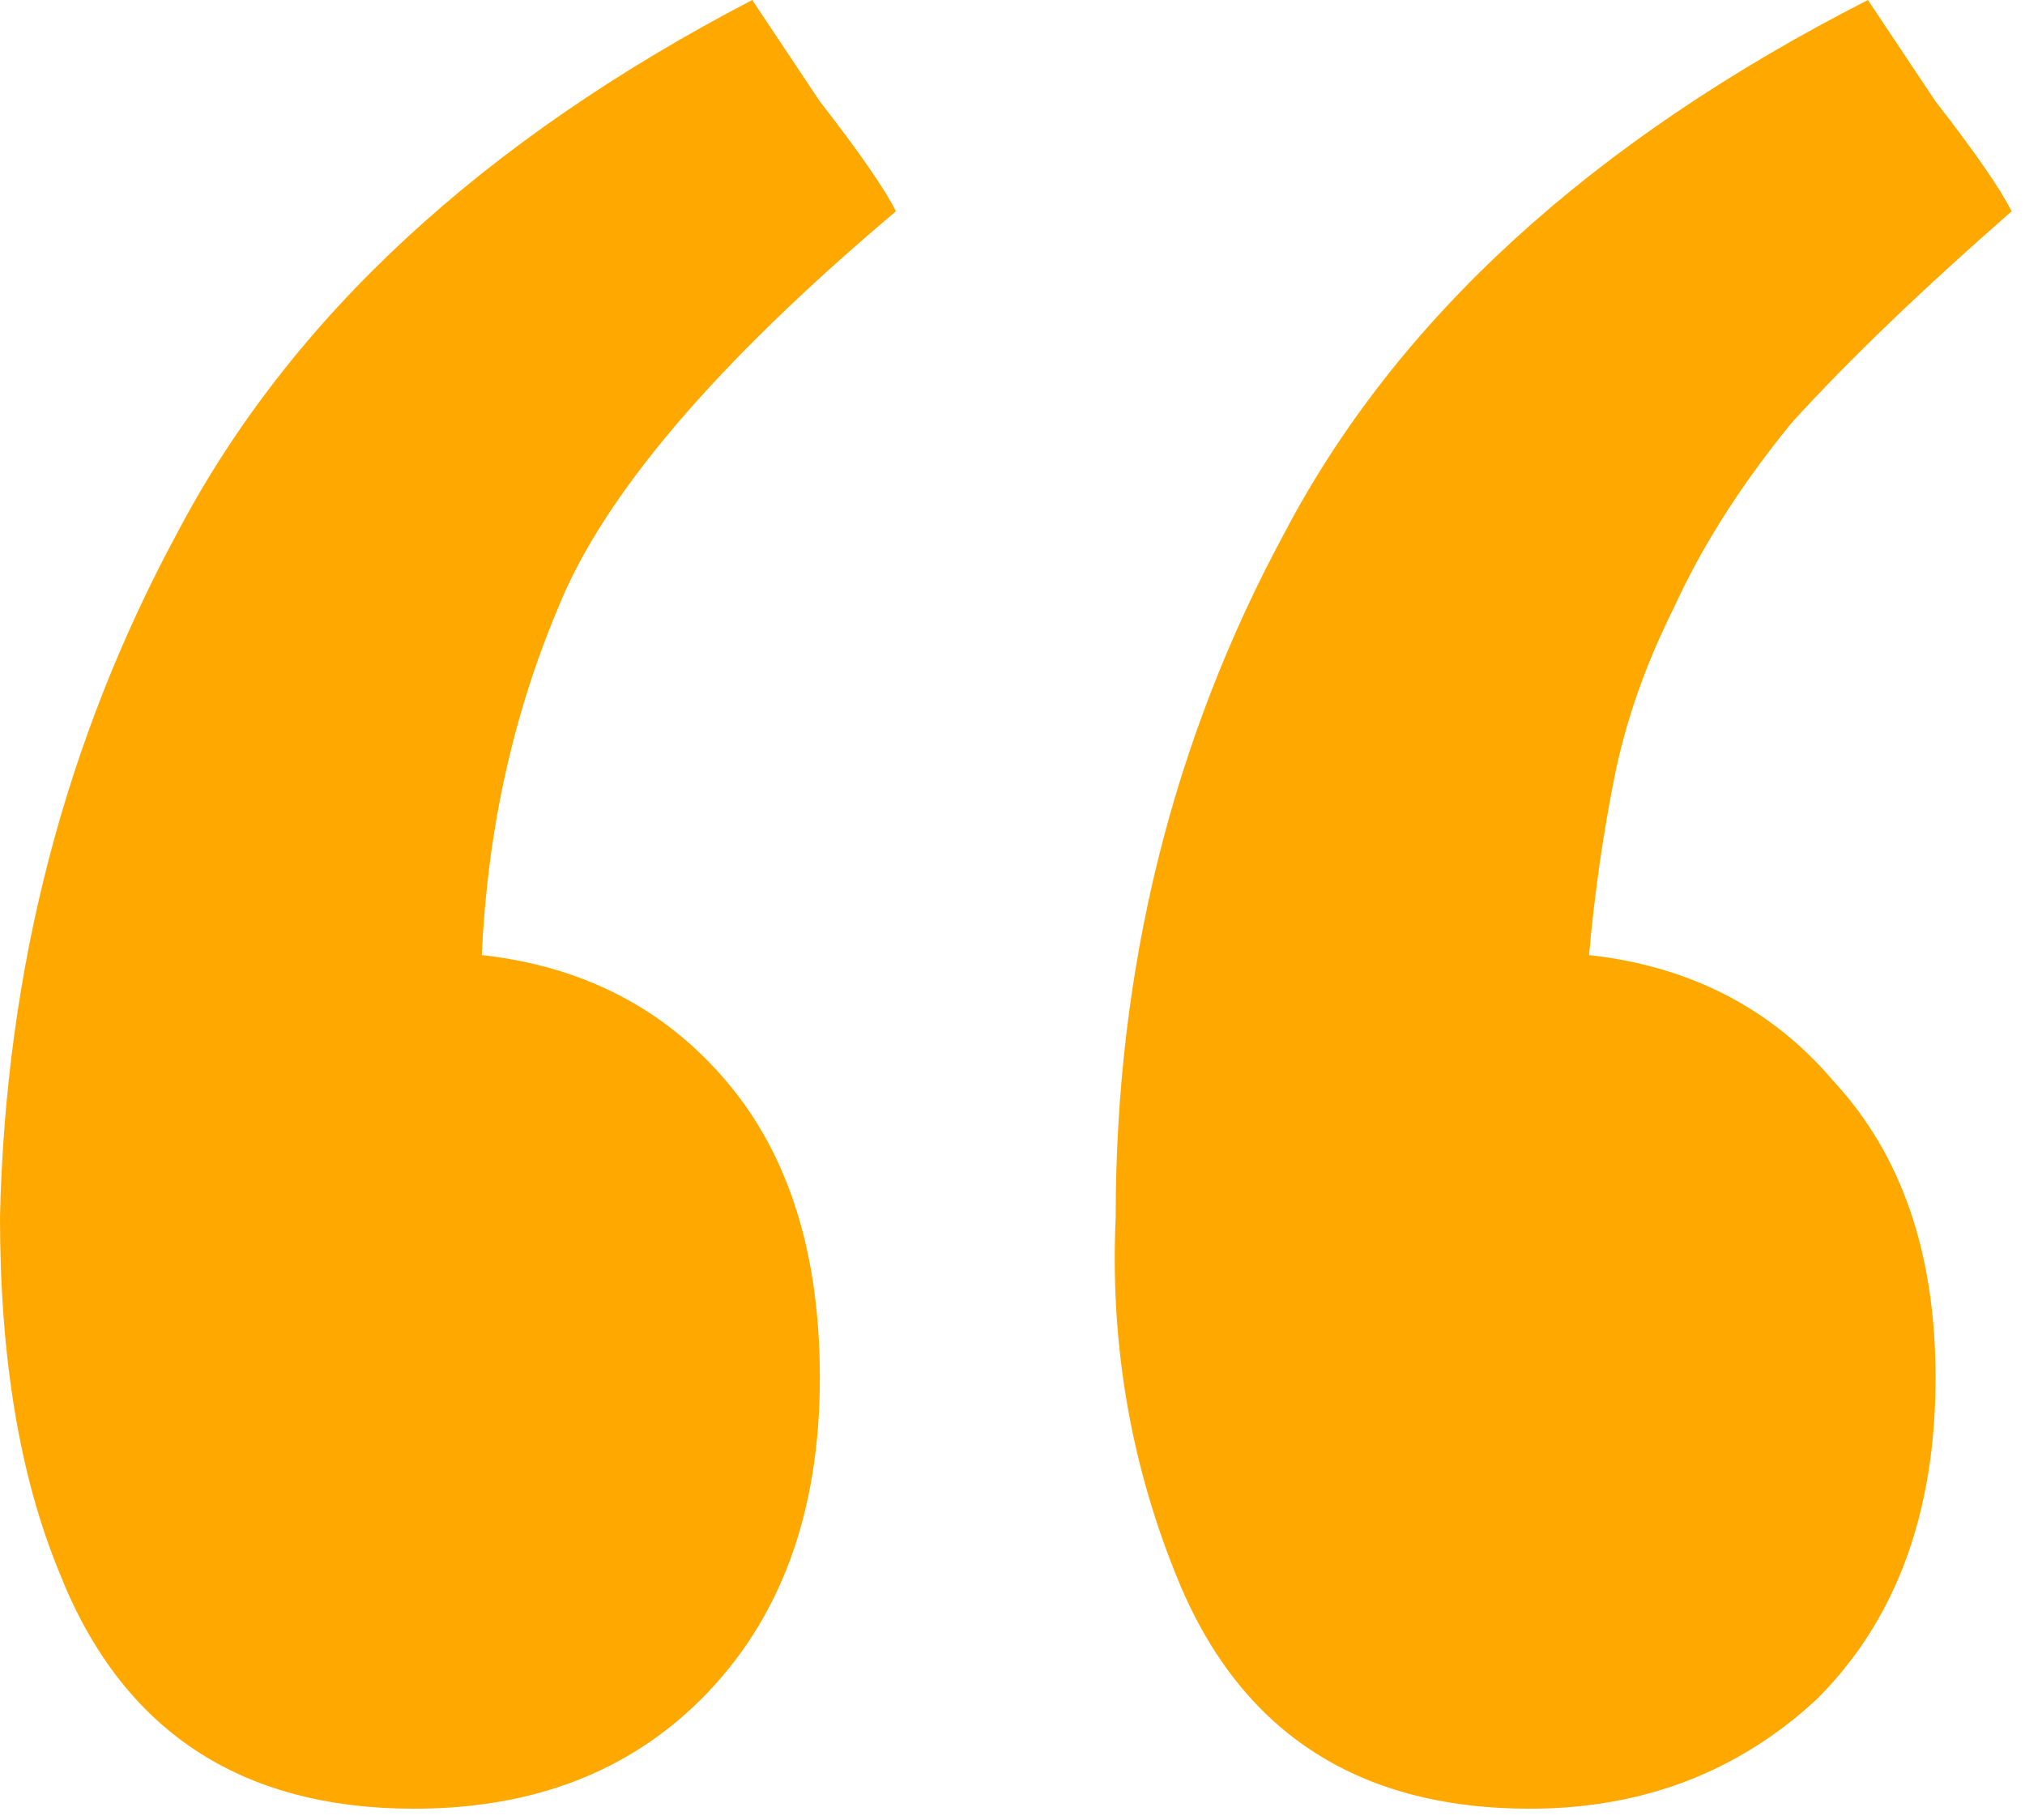
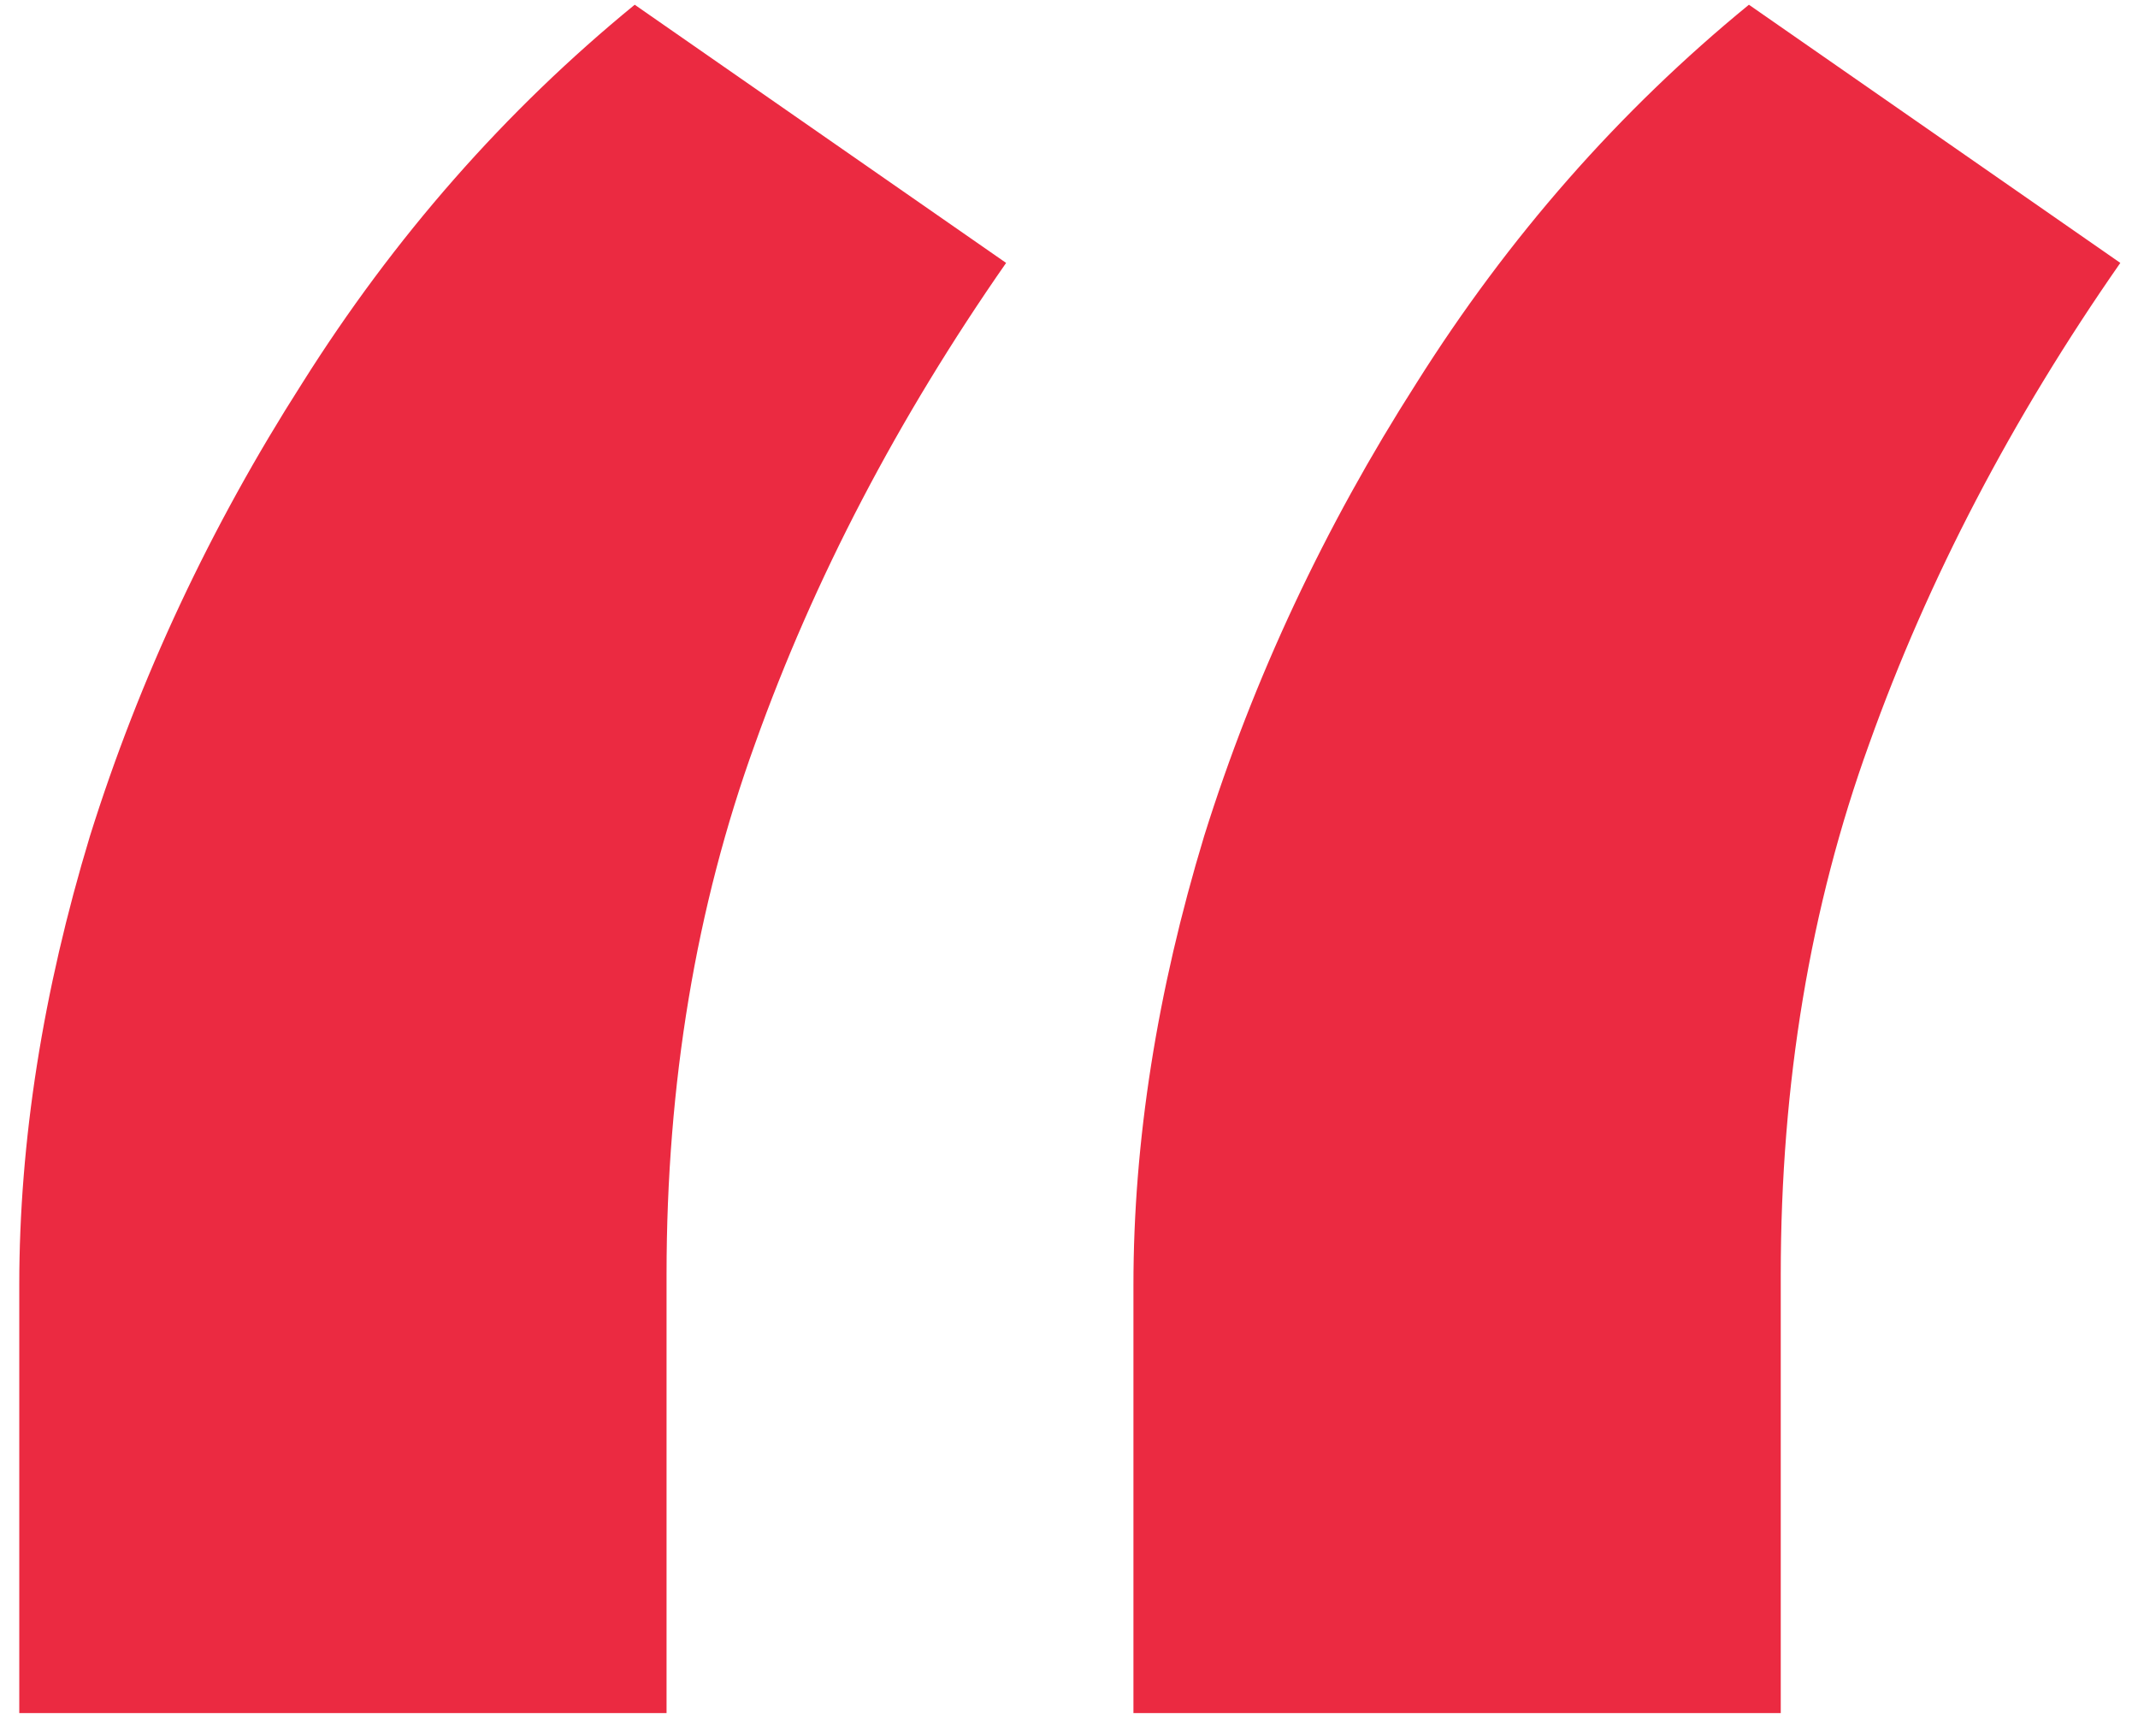
- <svg xmlns="http://www.w3.org/2000/svg" width="69" height="62" viewBox="0 0 69 62" fill="none">
-   <path d="M27.936 46.944C27.936 51.552 26.592 55.2 23.904 57.888C21.408 60.384 18.144 61.632 14.112 61.632C8.16 61.632 4.128 58.944 2.016 53.568C0.672 50.304 0 46.272 0 41.472C0.192 33.024 2.208 25.248 6.048 18.144C9.888 10.848 16.416 4.8 25.632 0C26.016 0.576 26.784 1.728 27.936 3.456C29.28 5.184 30.144 6.432 30.528 7.2C24.384 12.384 20.544 16.896 19.008 20.736C17.472 24.384 16.608 28.32 16.416 32.544C19.872 32.928 22.656 34.368 24.768 36.864C26.88 39.36 27.936 42.72 27.936 46.944ZM65.952 46.944C65.952 51.552 64.608 55.2 61.92 57.888C59.232 60.384 55.968 61.632 52.128 61.632C46.176 61.632 42.144 58.944 40.032 53.568C38.496 49.728 37.824 45.696 38.016 41.472C38.016 33.024 39.936 25.248 43.776 18.144C47.616 10.848 54.24 4.8 63.648 0C64.032 0.576 64.8 1.728 65.952 3.456C67.296 5.184 68.16 6.432 68.544 7.2C65.472 9.888 62.976 12.288 61.056 14.4C59.328 16.512 57.984 18.624 57.024 20.736C56.064 22.656 55.392 24.576 55.008 26.496C54.624 28.416 54.336 30.432 54.144 32.544C57.6 32.928 60.384 34.368 62.496 36.864C64.8 39.36 65.952 42.72 65.952 46.944Z" fill="#FFA800" />
+ <svg xmlns="http://www.w3.org/2000/svg" width="85" height="69" viewBox="0 0 85 69" fill="none">
+   <path d="M0.766 68.109V51.094C0.766 45.375 1.703 39.422 3.578 33.234C5.547 26.953 8.359 20.953 12.016 15.234C15.672 9.422 20.078 4.406 25.234 0.188L40 10.453C35.688 16.641 32.359 23.016 30.016 29.578C27.672 36.047 26.5 43.078 26.5 50.672V68.109H0.766ZM45.062 68.109V51.094C45.062 45.375 46 39.422 47.875 33.234C49.844 26.953 52.656 20.953 56.312 15.234C59.969 9.422 64.375 4.406 69.531 0.188L84.297 10.453C79.984 16.641 76.656 23.016 74.312 29.578C71.969 36.047 70.797 43.078 70.797 50.672V68.109H45.062Z" fill="#EB2A41" />
</svg>
